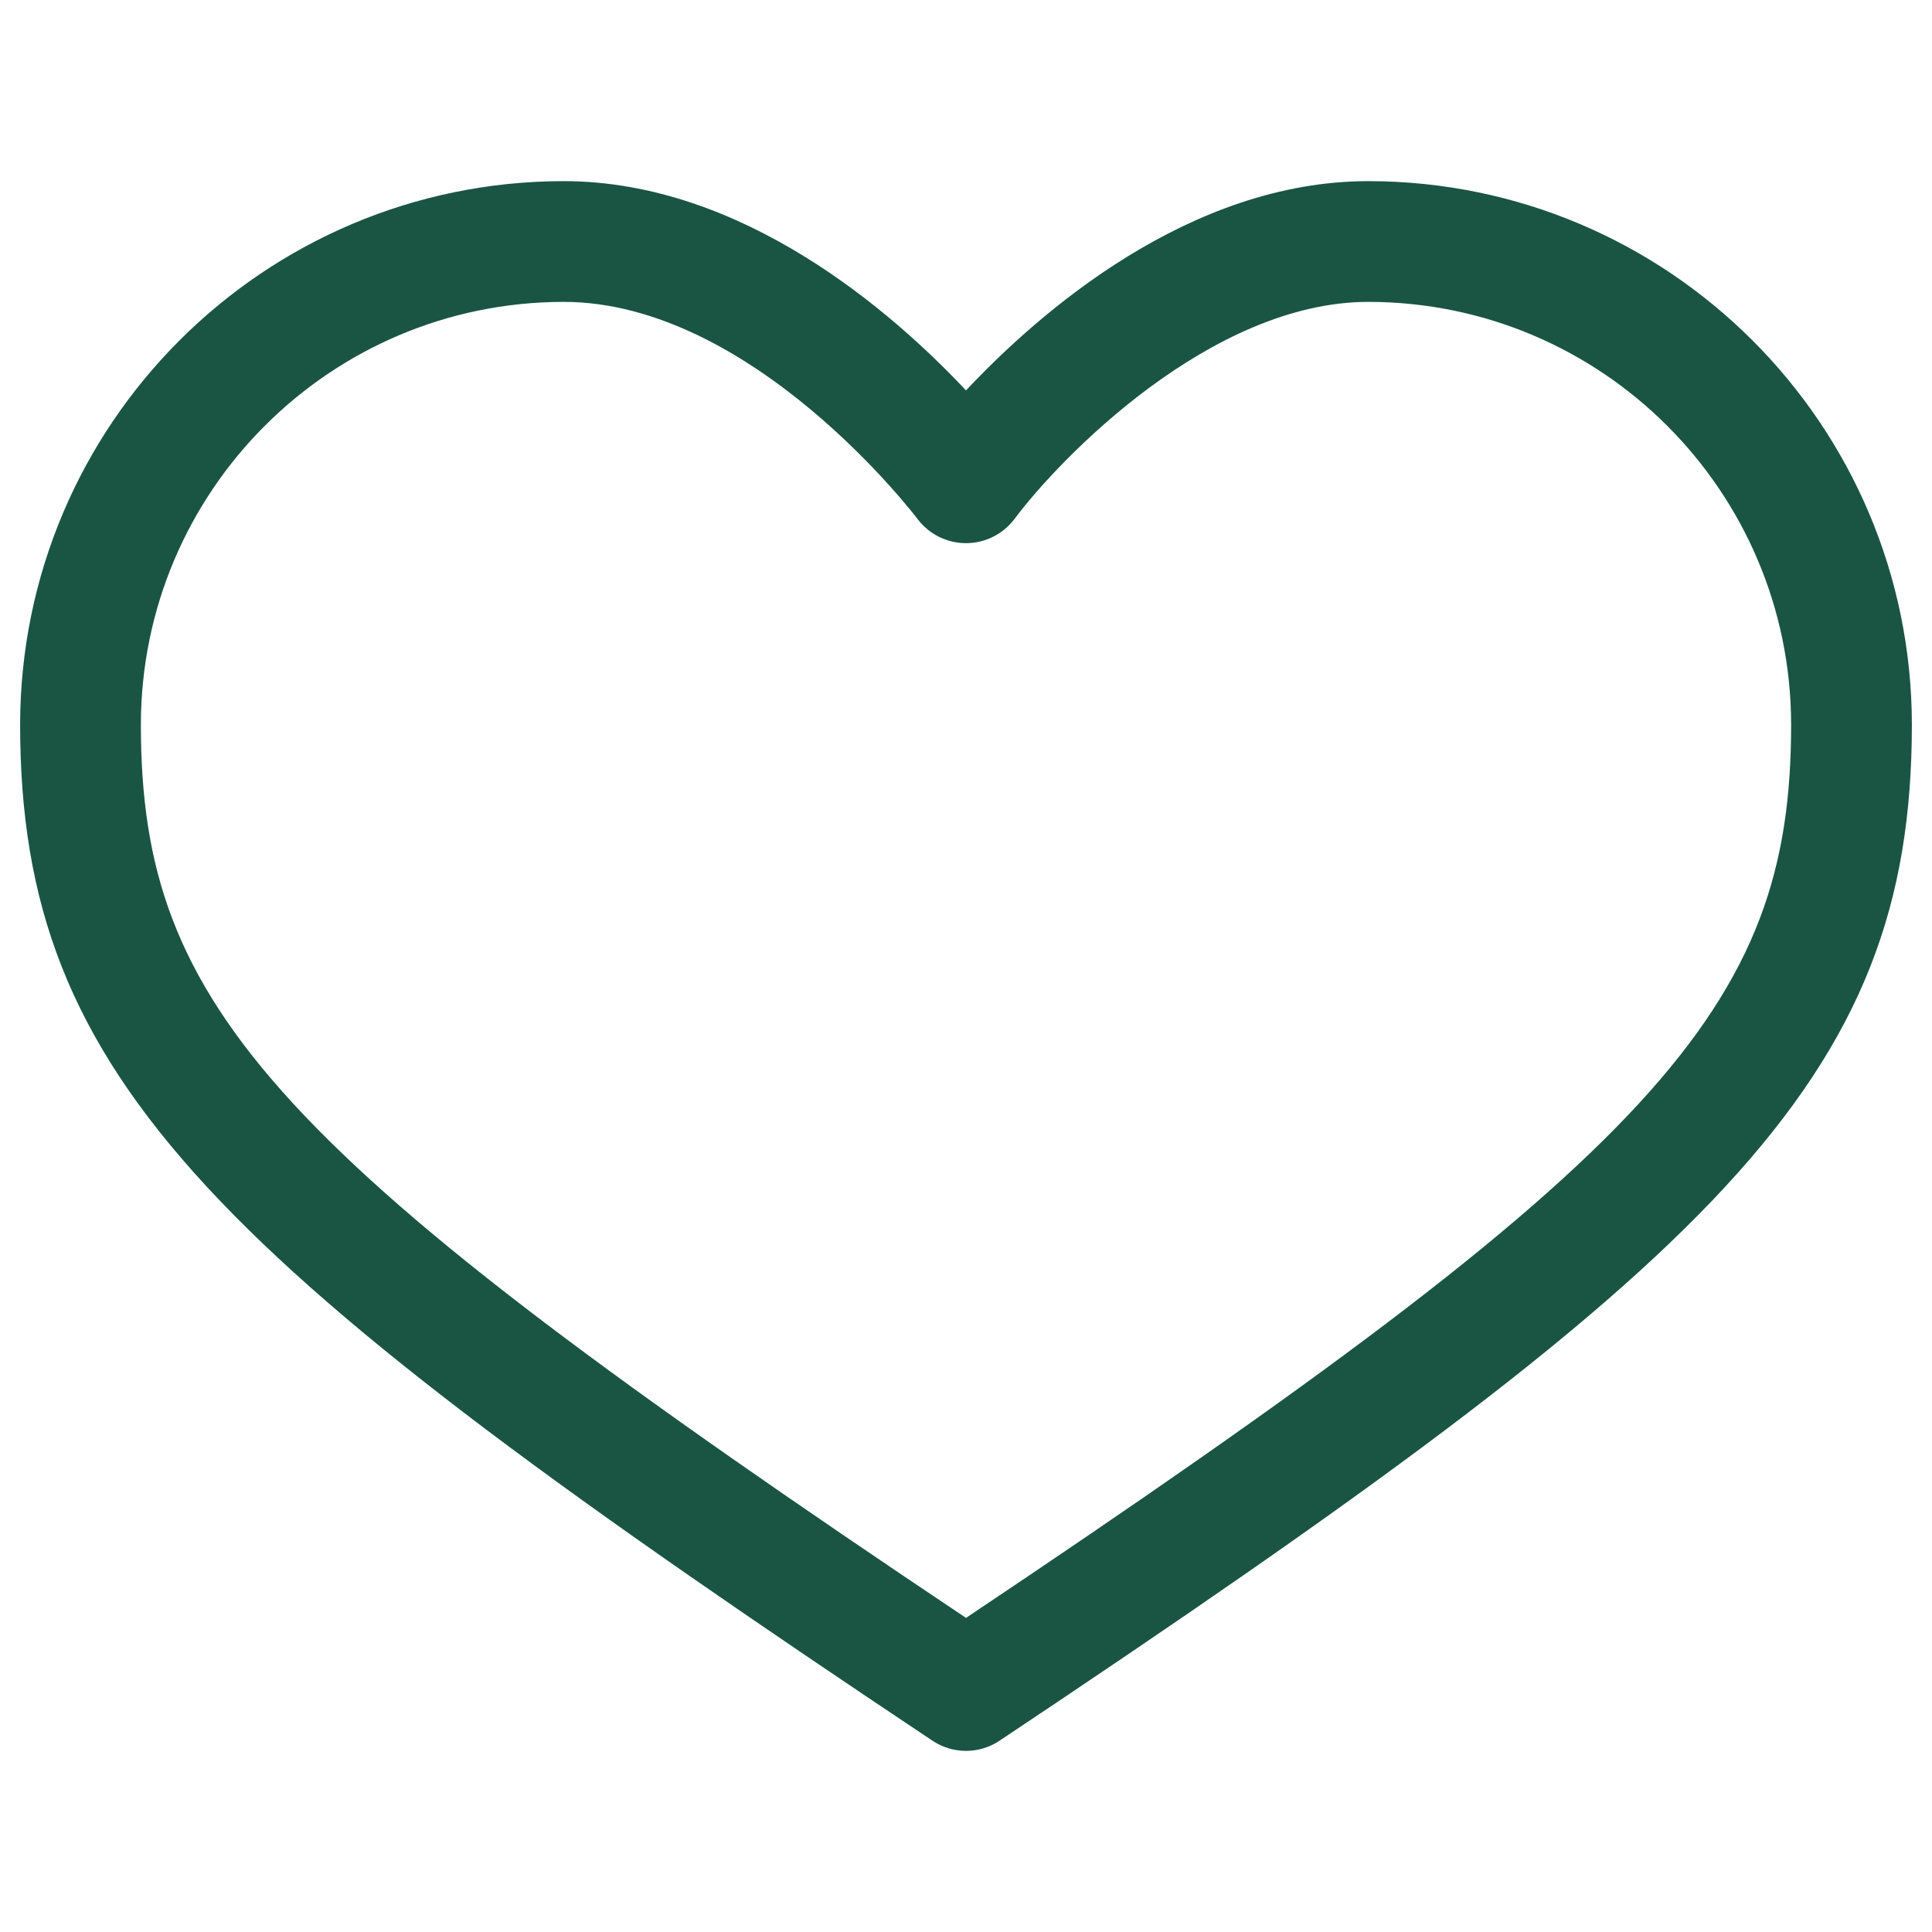
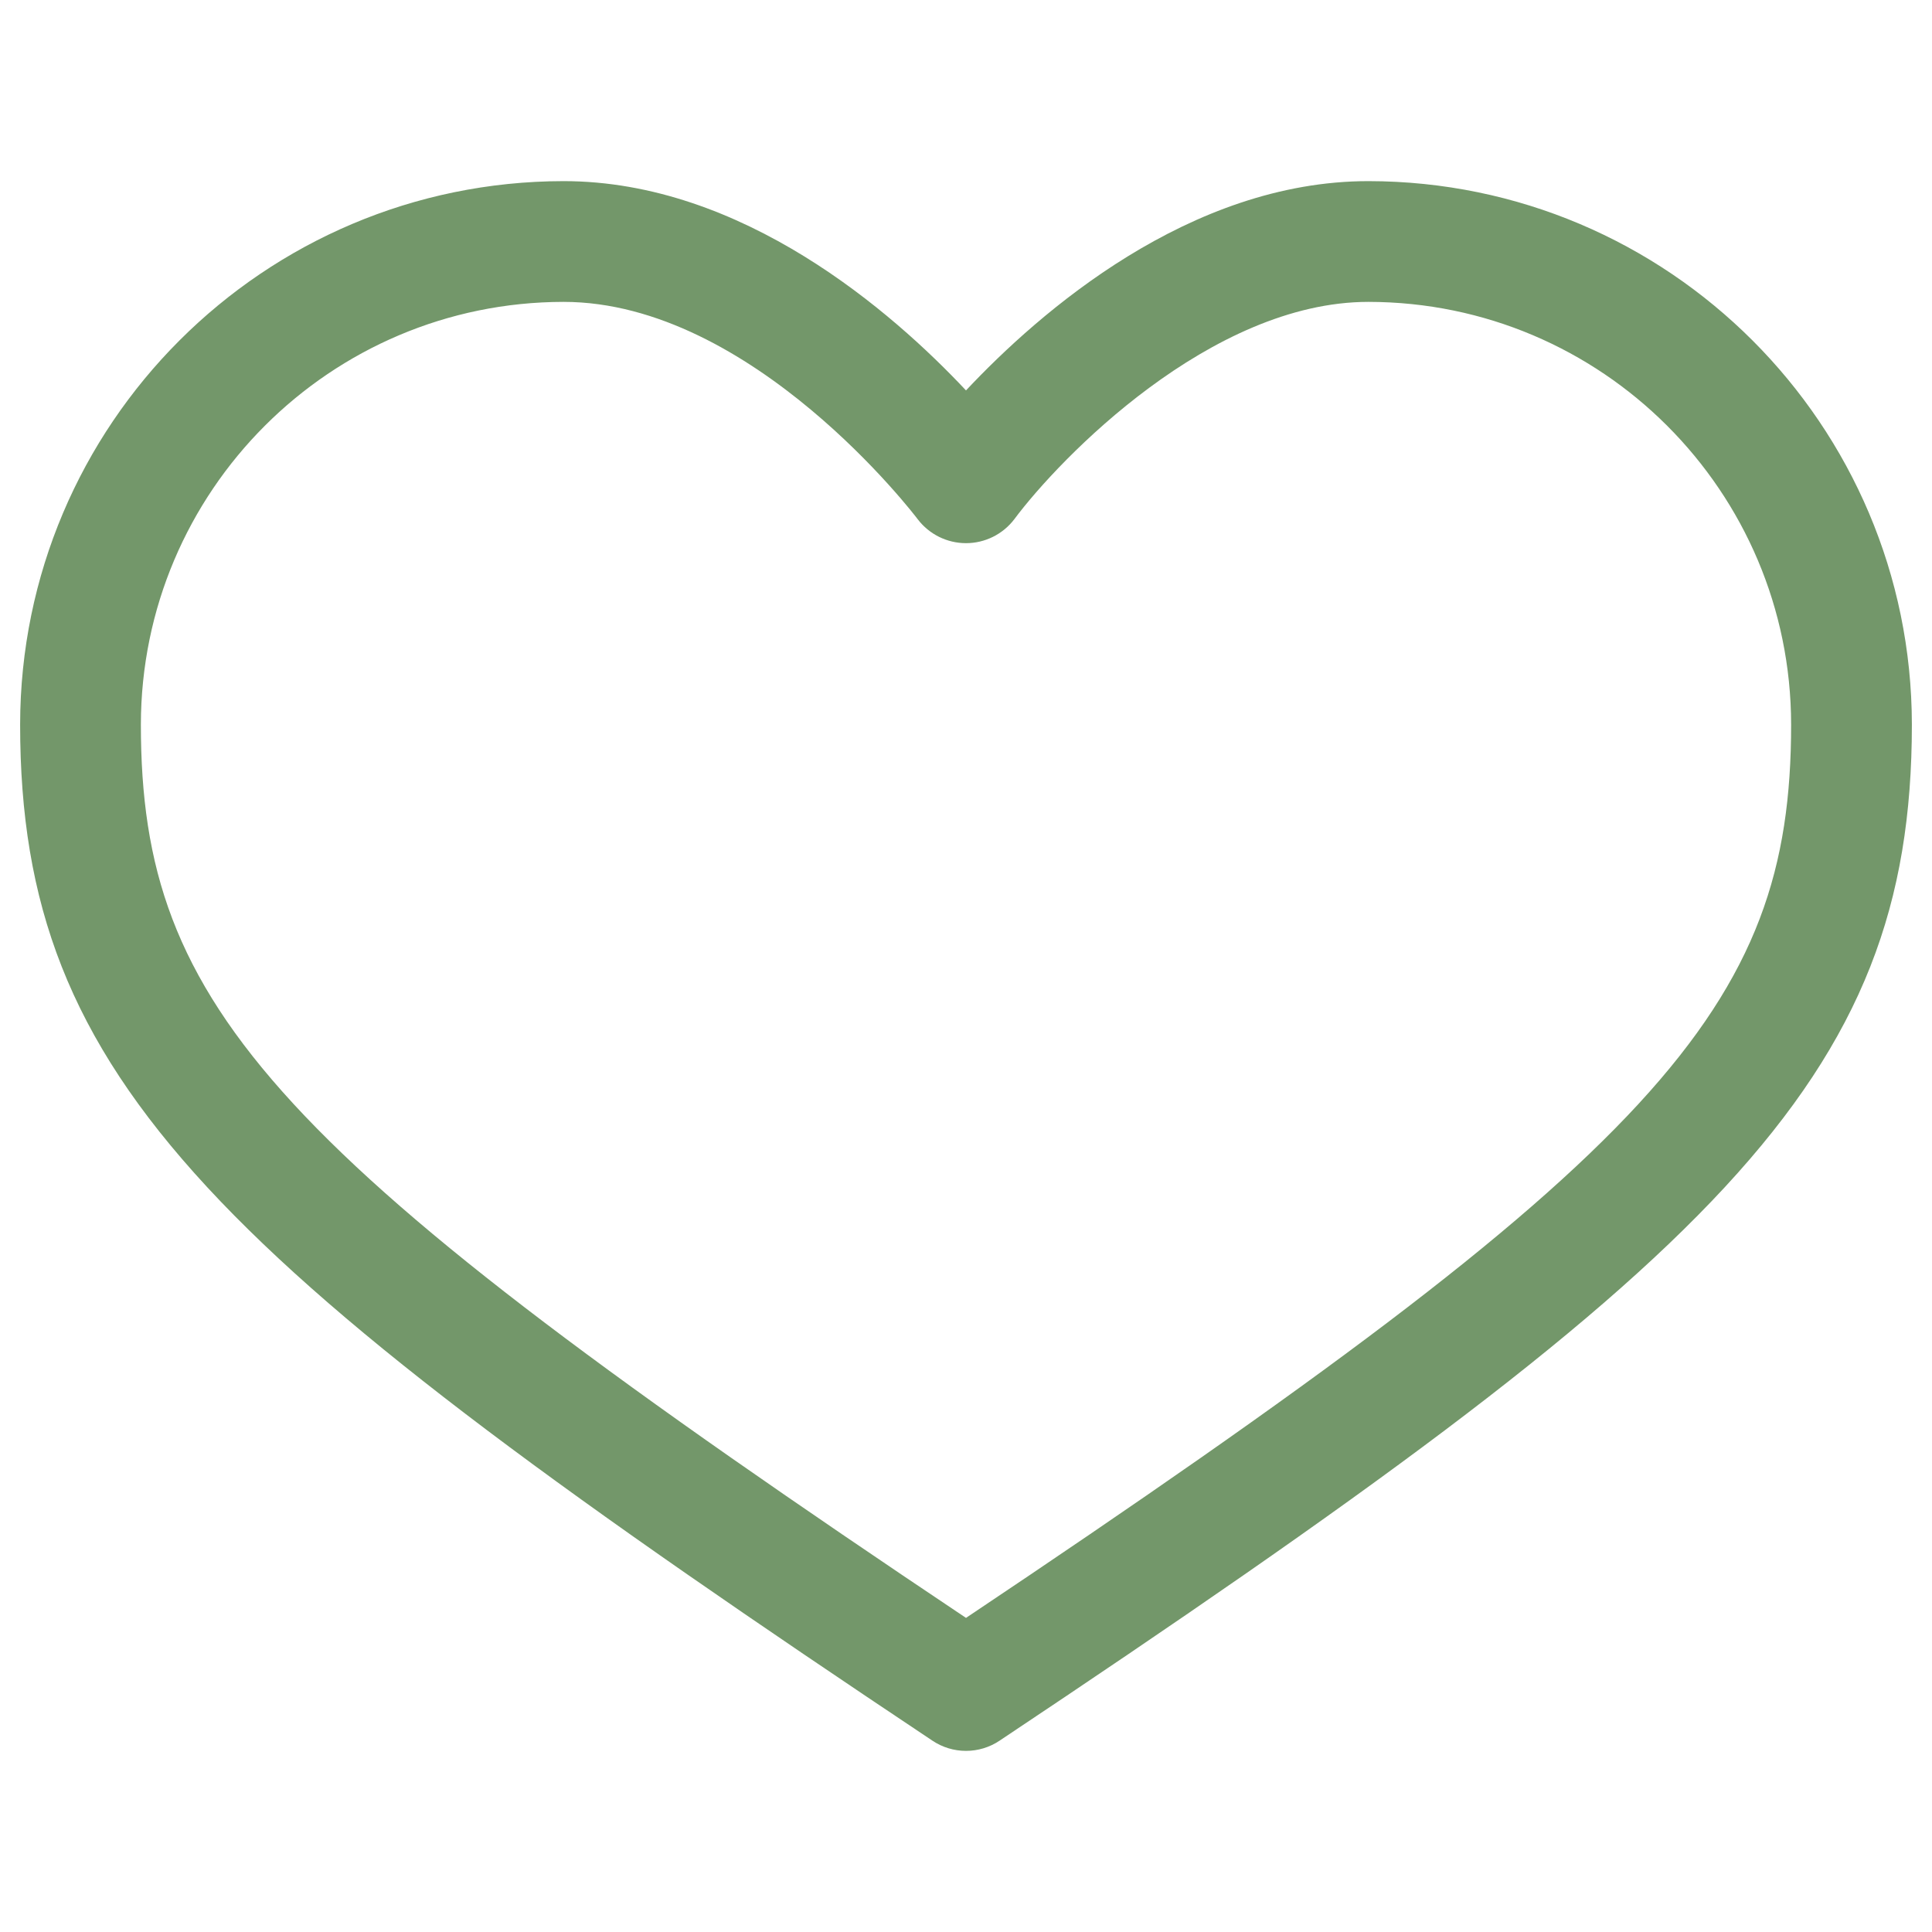
<svg xmlns="http://www.w3.org/2000/svg" version="1.1" width="512" height="512" x="0" y="0" viewBox="0 0 12 12" style="enable-background:new 0 0 512 512" xml:space="preserve" class="">
  <g>
-     <path d="M6 10.875a.374.374 0 0 1-.208-.063C1.333 7.839.125 6.719.125 4.5A3.379 3.379 0 0 1 3.5 1.125c1.112 0 2.044.814 2.5 1.3.456-.486 1.388-1.3 2.5-1.3A3.379 3.379 0 0 1 11.875 4.5c0 2.219-1.208 3.339-5.667 6.312a.374.374 0 0 1-.208.063zm-2.5-9A2.628 2.628 0 0 0 .875 4.5c0 1.766.82 2.669 5.125 5.549 4.305-2.88 5.125-3.783 5.125-5.549A2.628 2.628 0 0 0 8.5 1.875c-.98 0-1.92.974-2.2 1.35a.377.377 0 0 1-.6 0c-.01-.014-1.026-1.35-2.2-1.35z" fill="#1a5543" opacity="1" data-original="#000000" class="" />
+     <path d="M6 10.875a.374.374 0 0 1-.208-.063C1.333 7.839.125 6.719.125 4.5A3.379 3.379 0 0 1 3.5 1.125c1.112 0 2.044.814 2.5 1.3.456-.486 1.388-1.3 2.5-1.3A3.379 3.379 0 0 1 11.875 4.5c0 2.219-1.208 3.339-5.667 6.312a.374.374 0 0 1-.208.063zm-2.5-9A2.628 2.628 0 0 0 .875 4.5c0 1.766.82 2.669 5.125 5.549 4.305-2.88 5.125-3.783 5.125-5.549A2.628 2.628 0 0 0 8.5 1.875c-.98 0-1.92.974-2.2 1.35a.377.377 0 0 1-.6 0c-.01-.014-1.026-1.35-2.2-1.35z" fill="#73976a" opacity="1" data-original="#000000" class="" />
  </g>
</svg>
